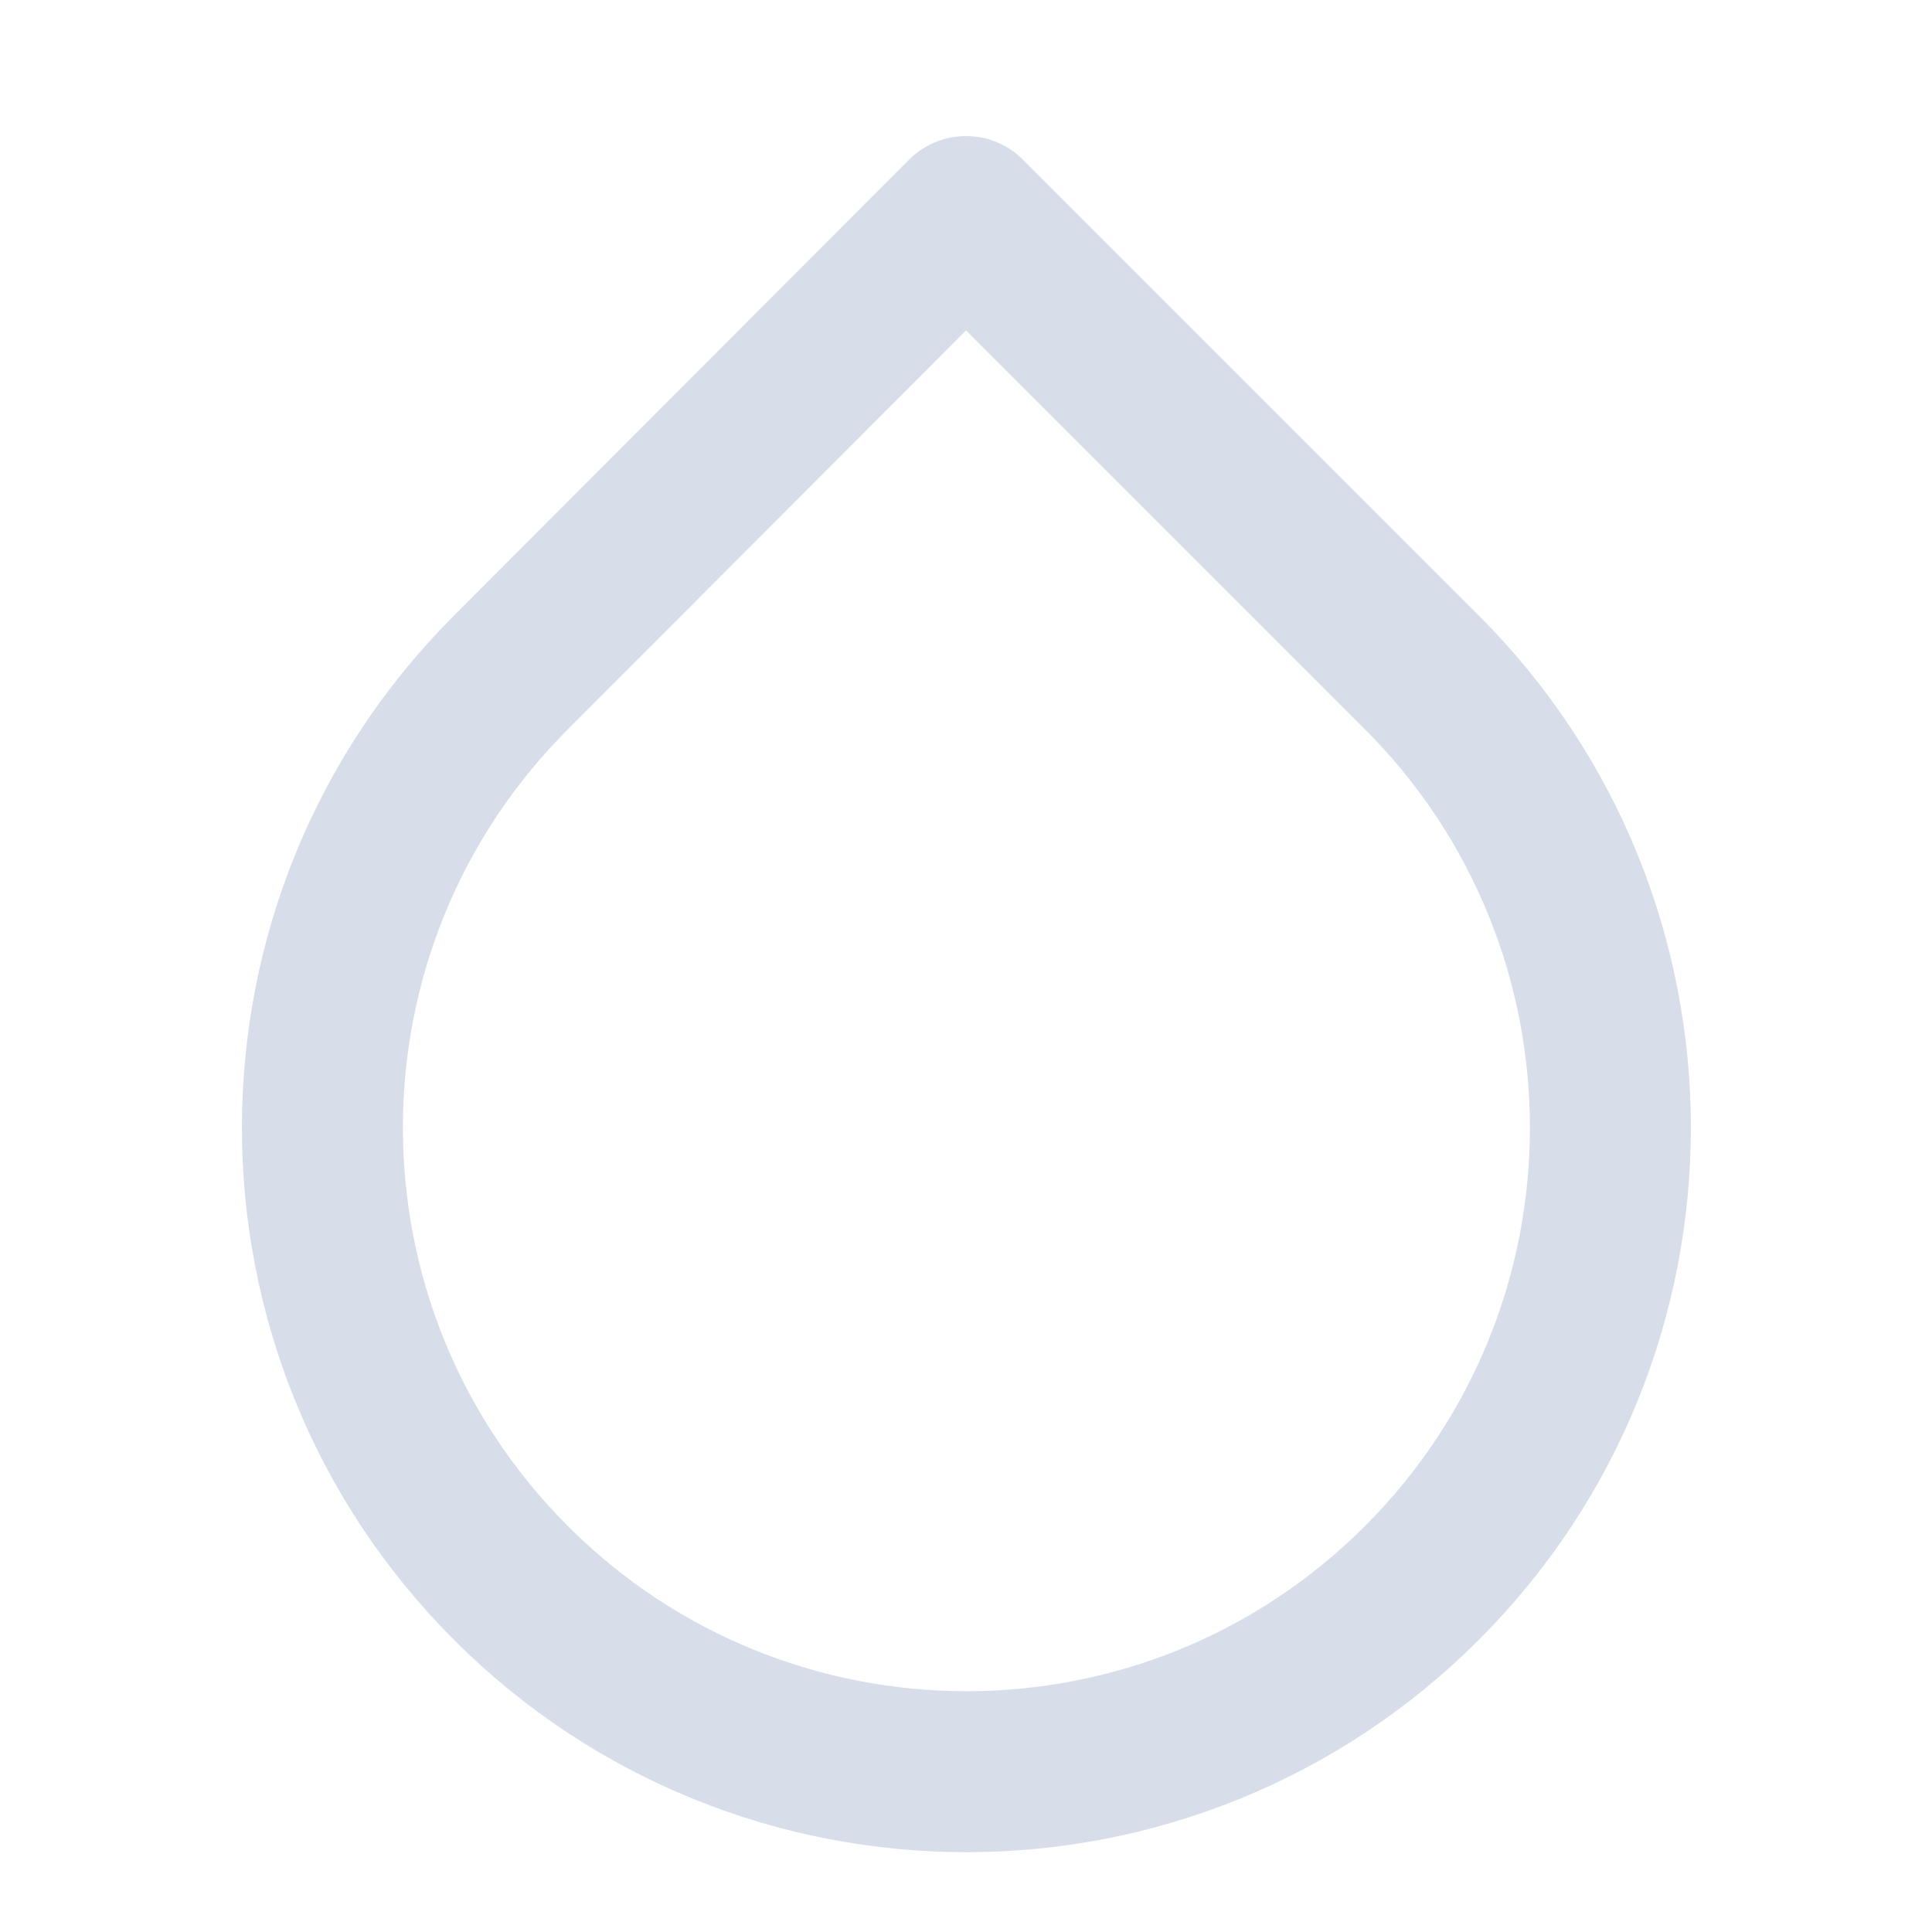
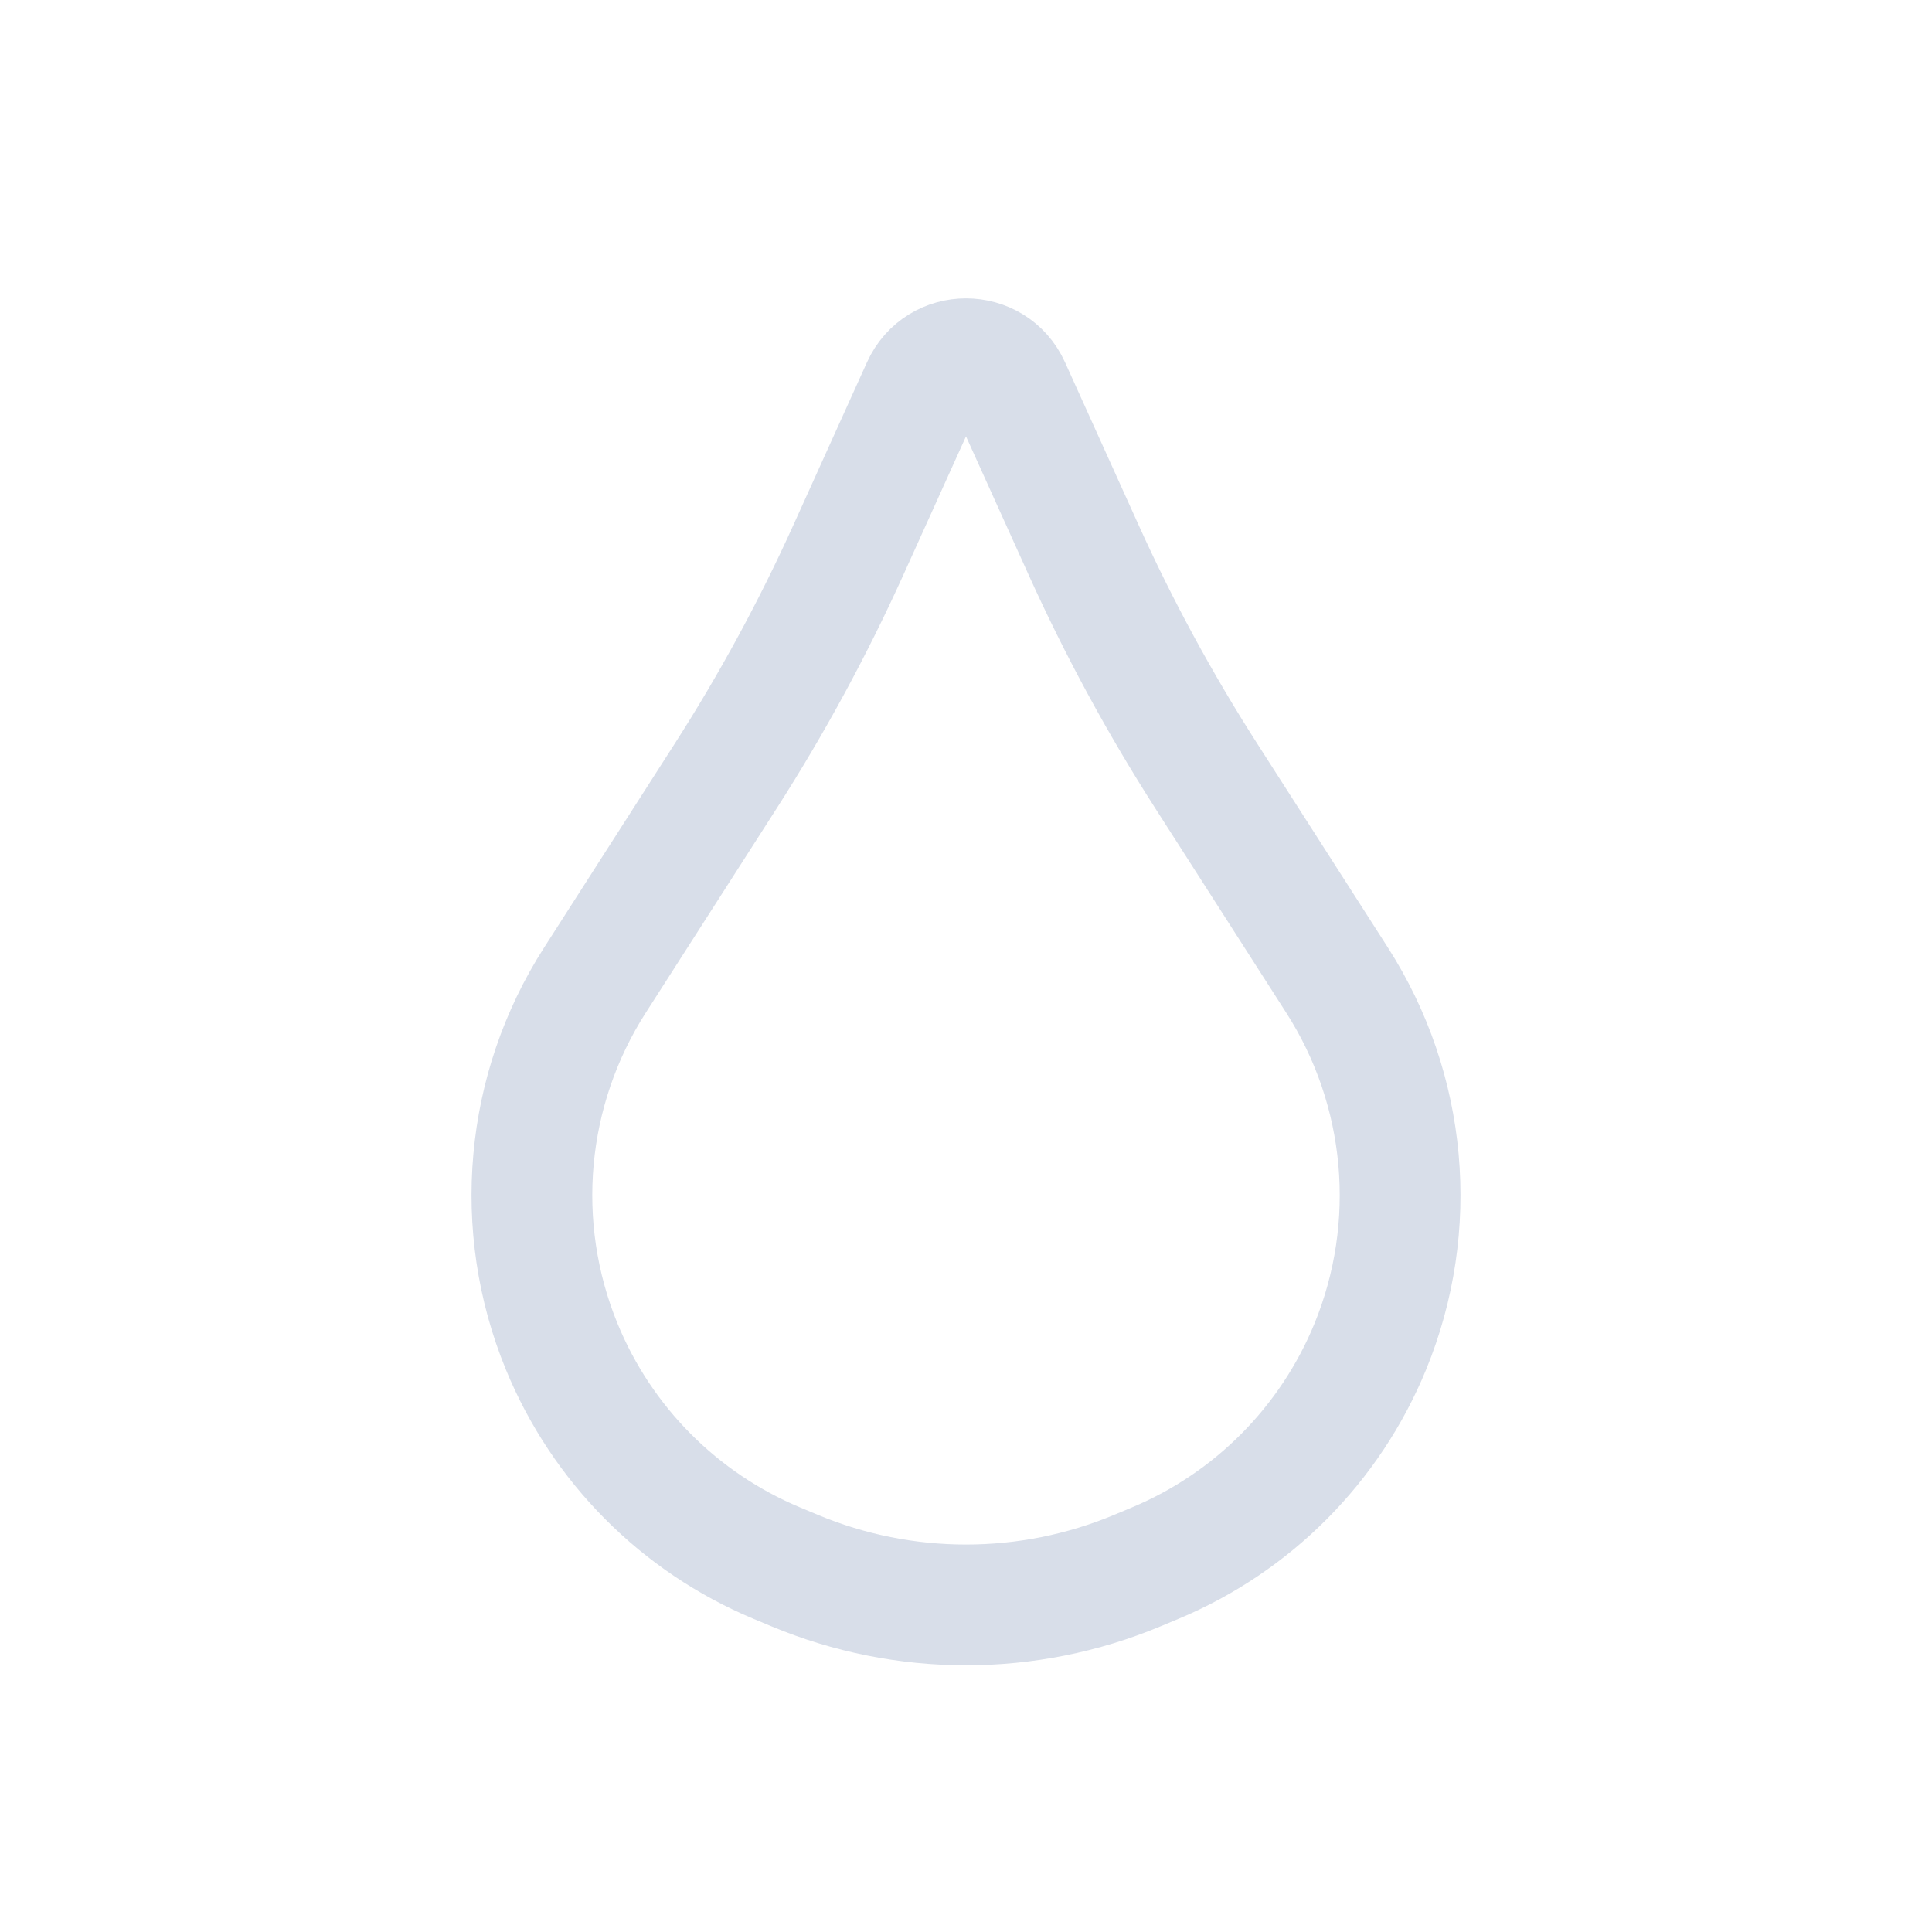
- <svg xmlns="http://www.w3.org/2000/svg" width="44" height="44" viewBox="0 0 24 24" fill="none" stroke="#D8DEE9" stroke-width="2" stroke-linecap="round" stroke-linejoin="round" class="feather feather-droplet">
-   <path d="M12 2.69l5.66 5.66a8 8 0 1 1-11.31 0z" />
+ <svg xmlns="http://www.w3.org/2000/svg" width="80" height="80" viewBox="0 0 80 80" fill="none">
+   <path d="M38.178 16.031C38.887 14.463 41.113 14.463 41.822 16.031L44.873 22.778C46.336 26.015 48.033 29.141 49.949 32.132L55.367 40.589C58.271 45.121 58.783 50.785 56.739 55.764C55.076 59.814 51.873 63.038 47.833 64.726L47.103 65.031C42.558 66.931 37.442 66.931 32.897 65.031L32.167 64.726C28.127 63.038 24.924 59.814 23.261 55.764C21.217 50.785 21.729 45.121 24.633 40.589L30.051 32.132C31.967 29.141 33.664 26.015 35.127 22.778L38.178 16.031Z" stroke="#D8DEE9" stroke-width="5" stroke-linecap="round" stroke-linejoin="round" />
</svg>
